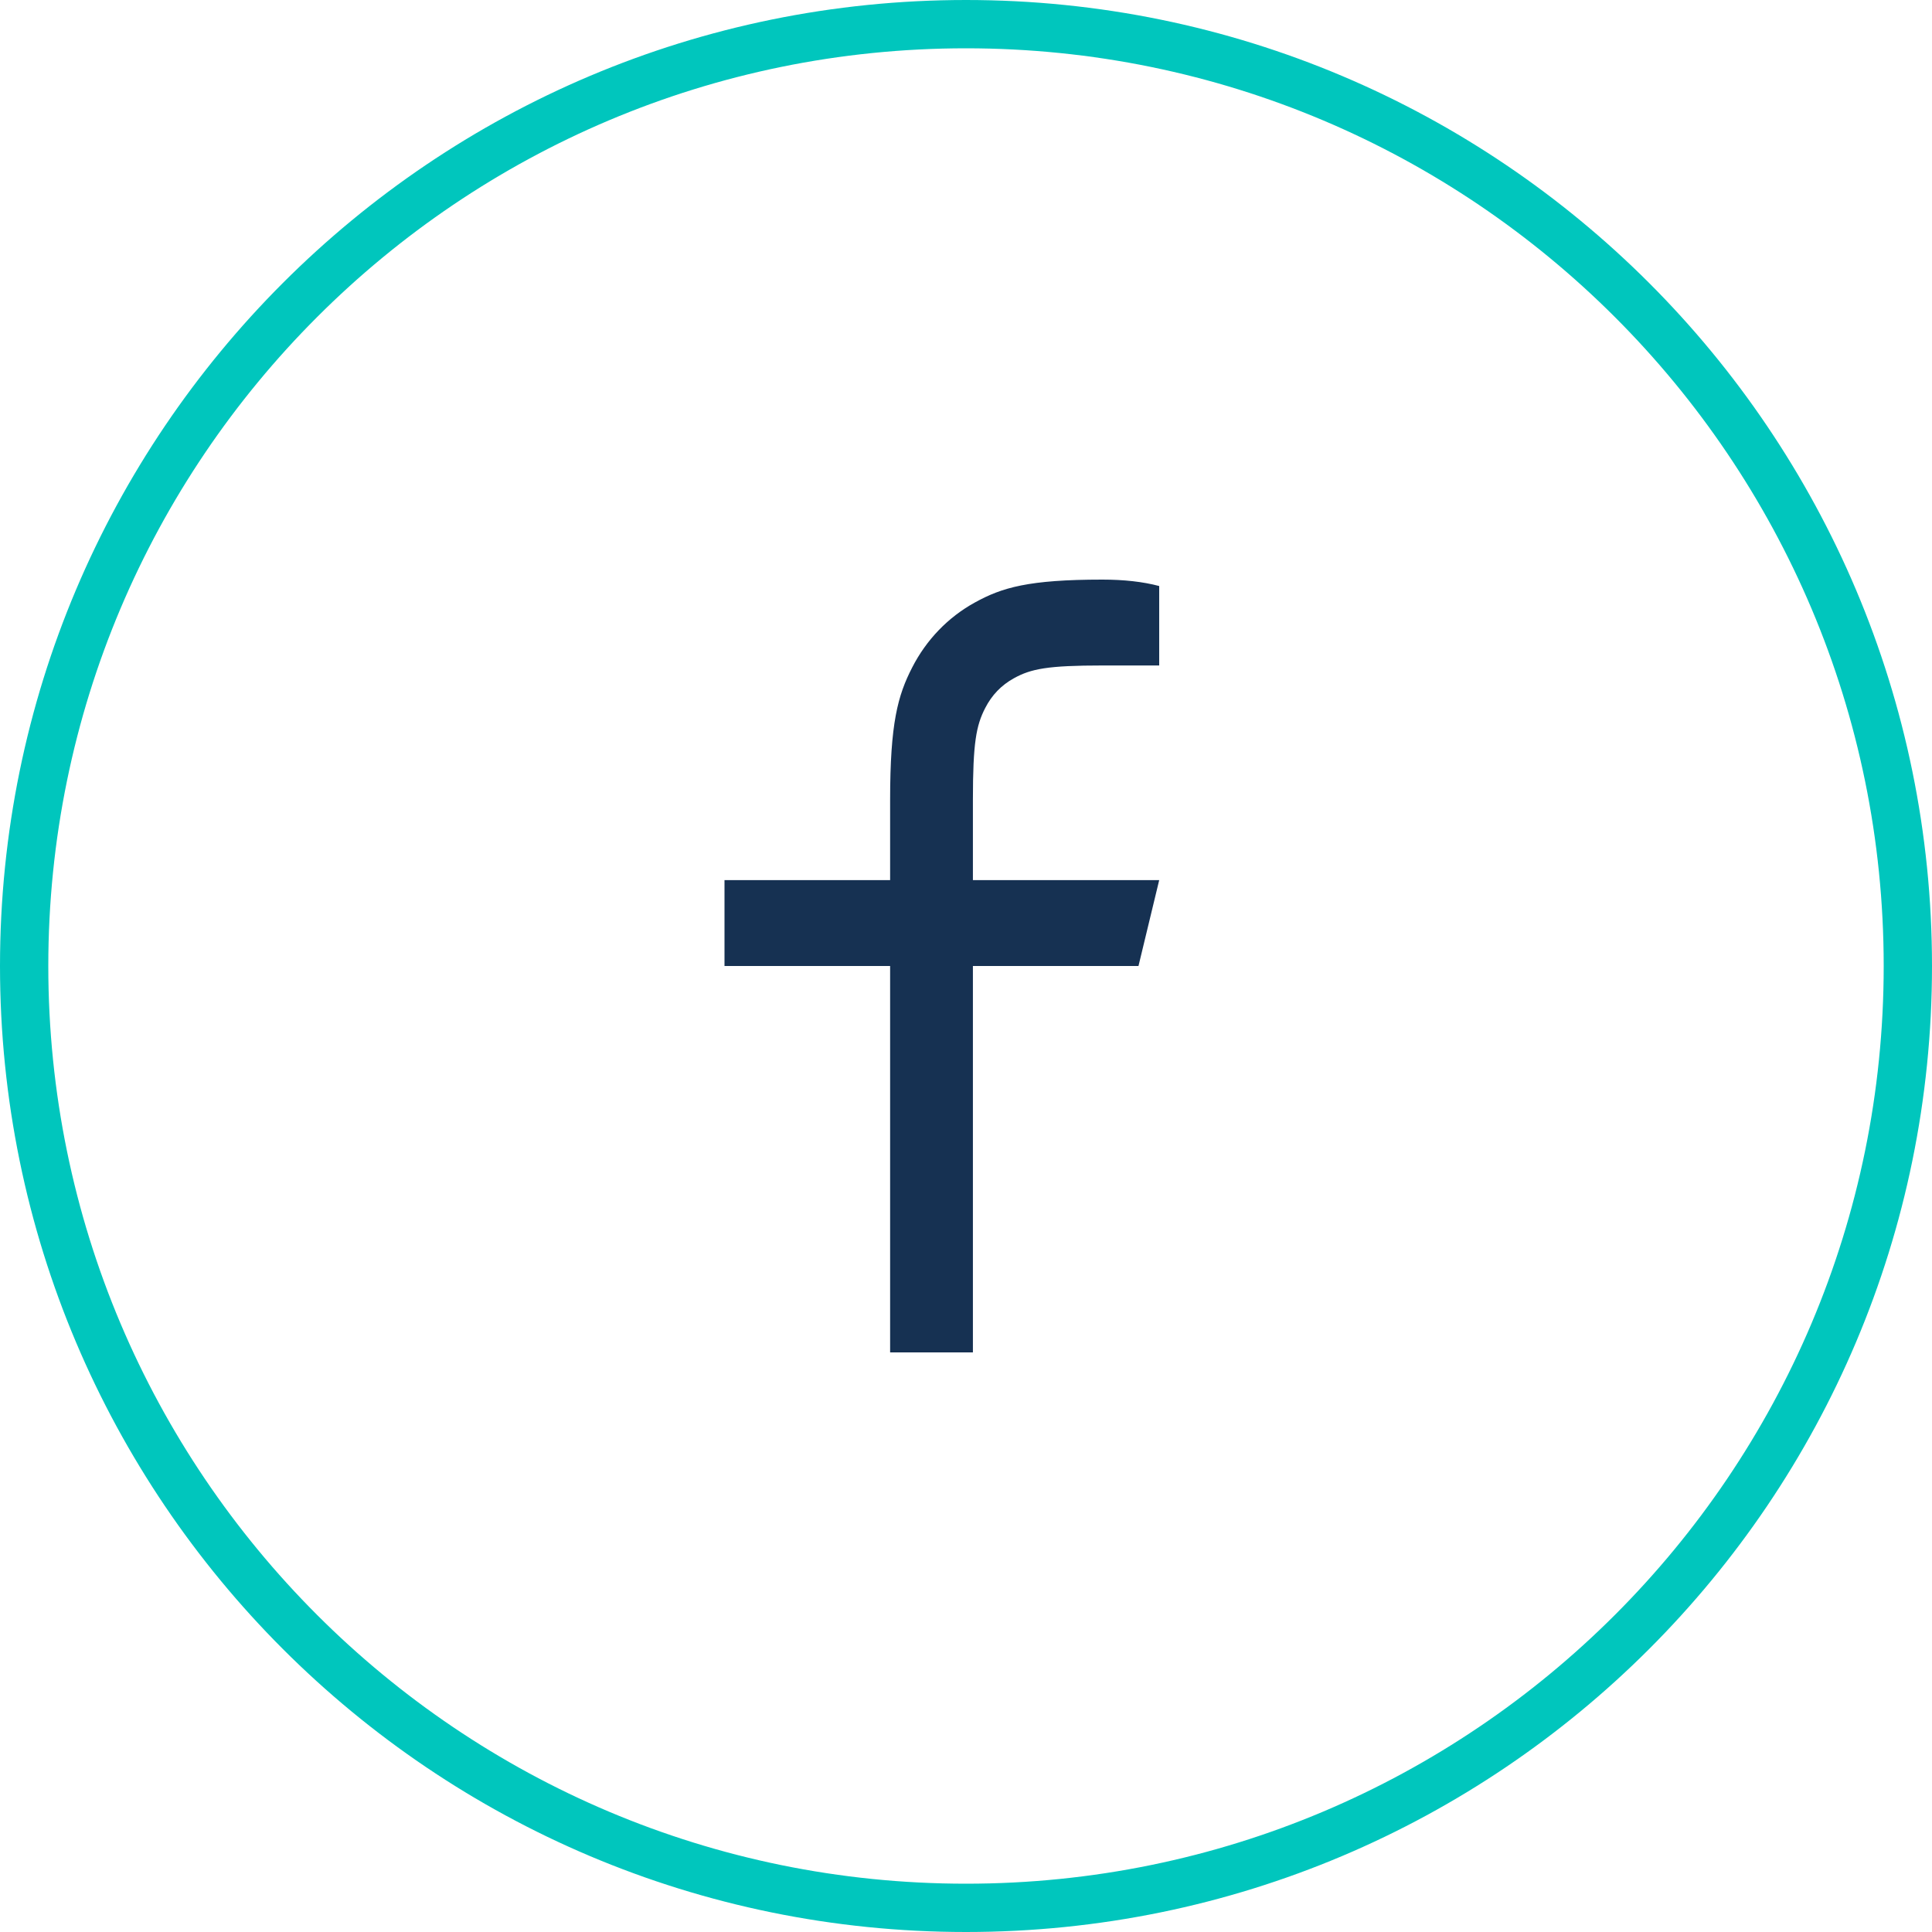
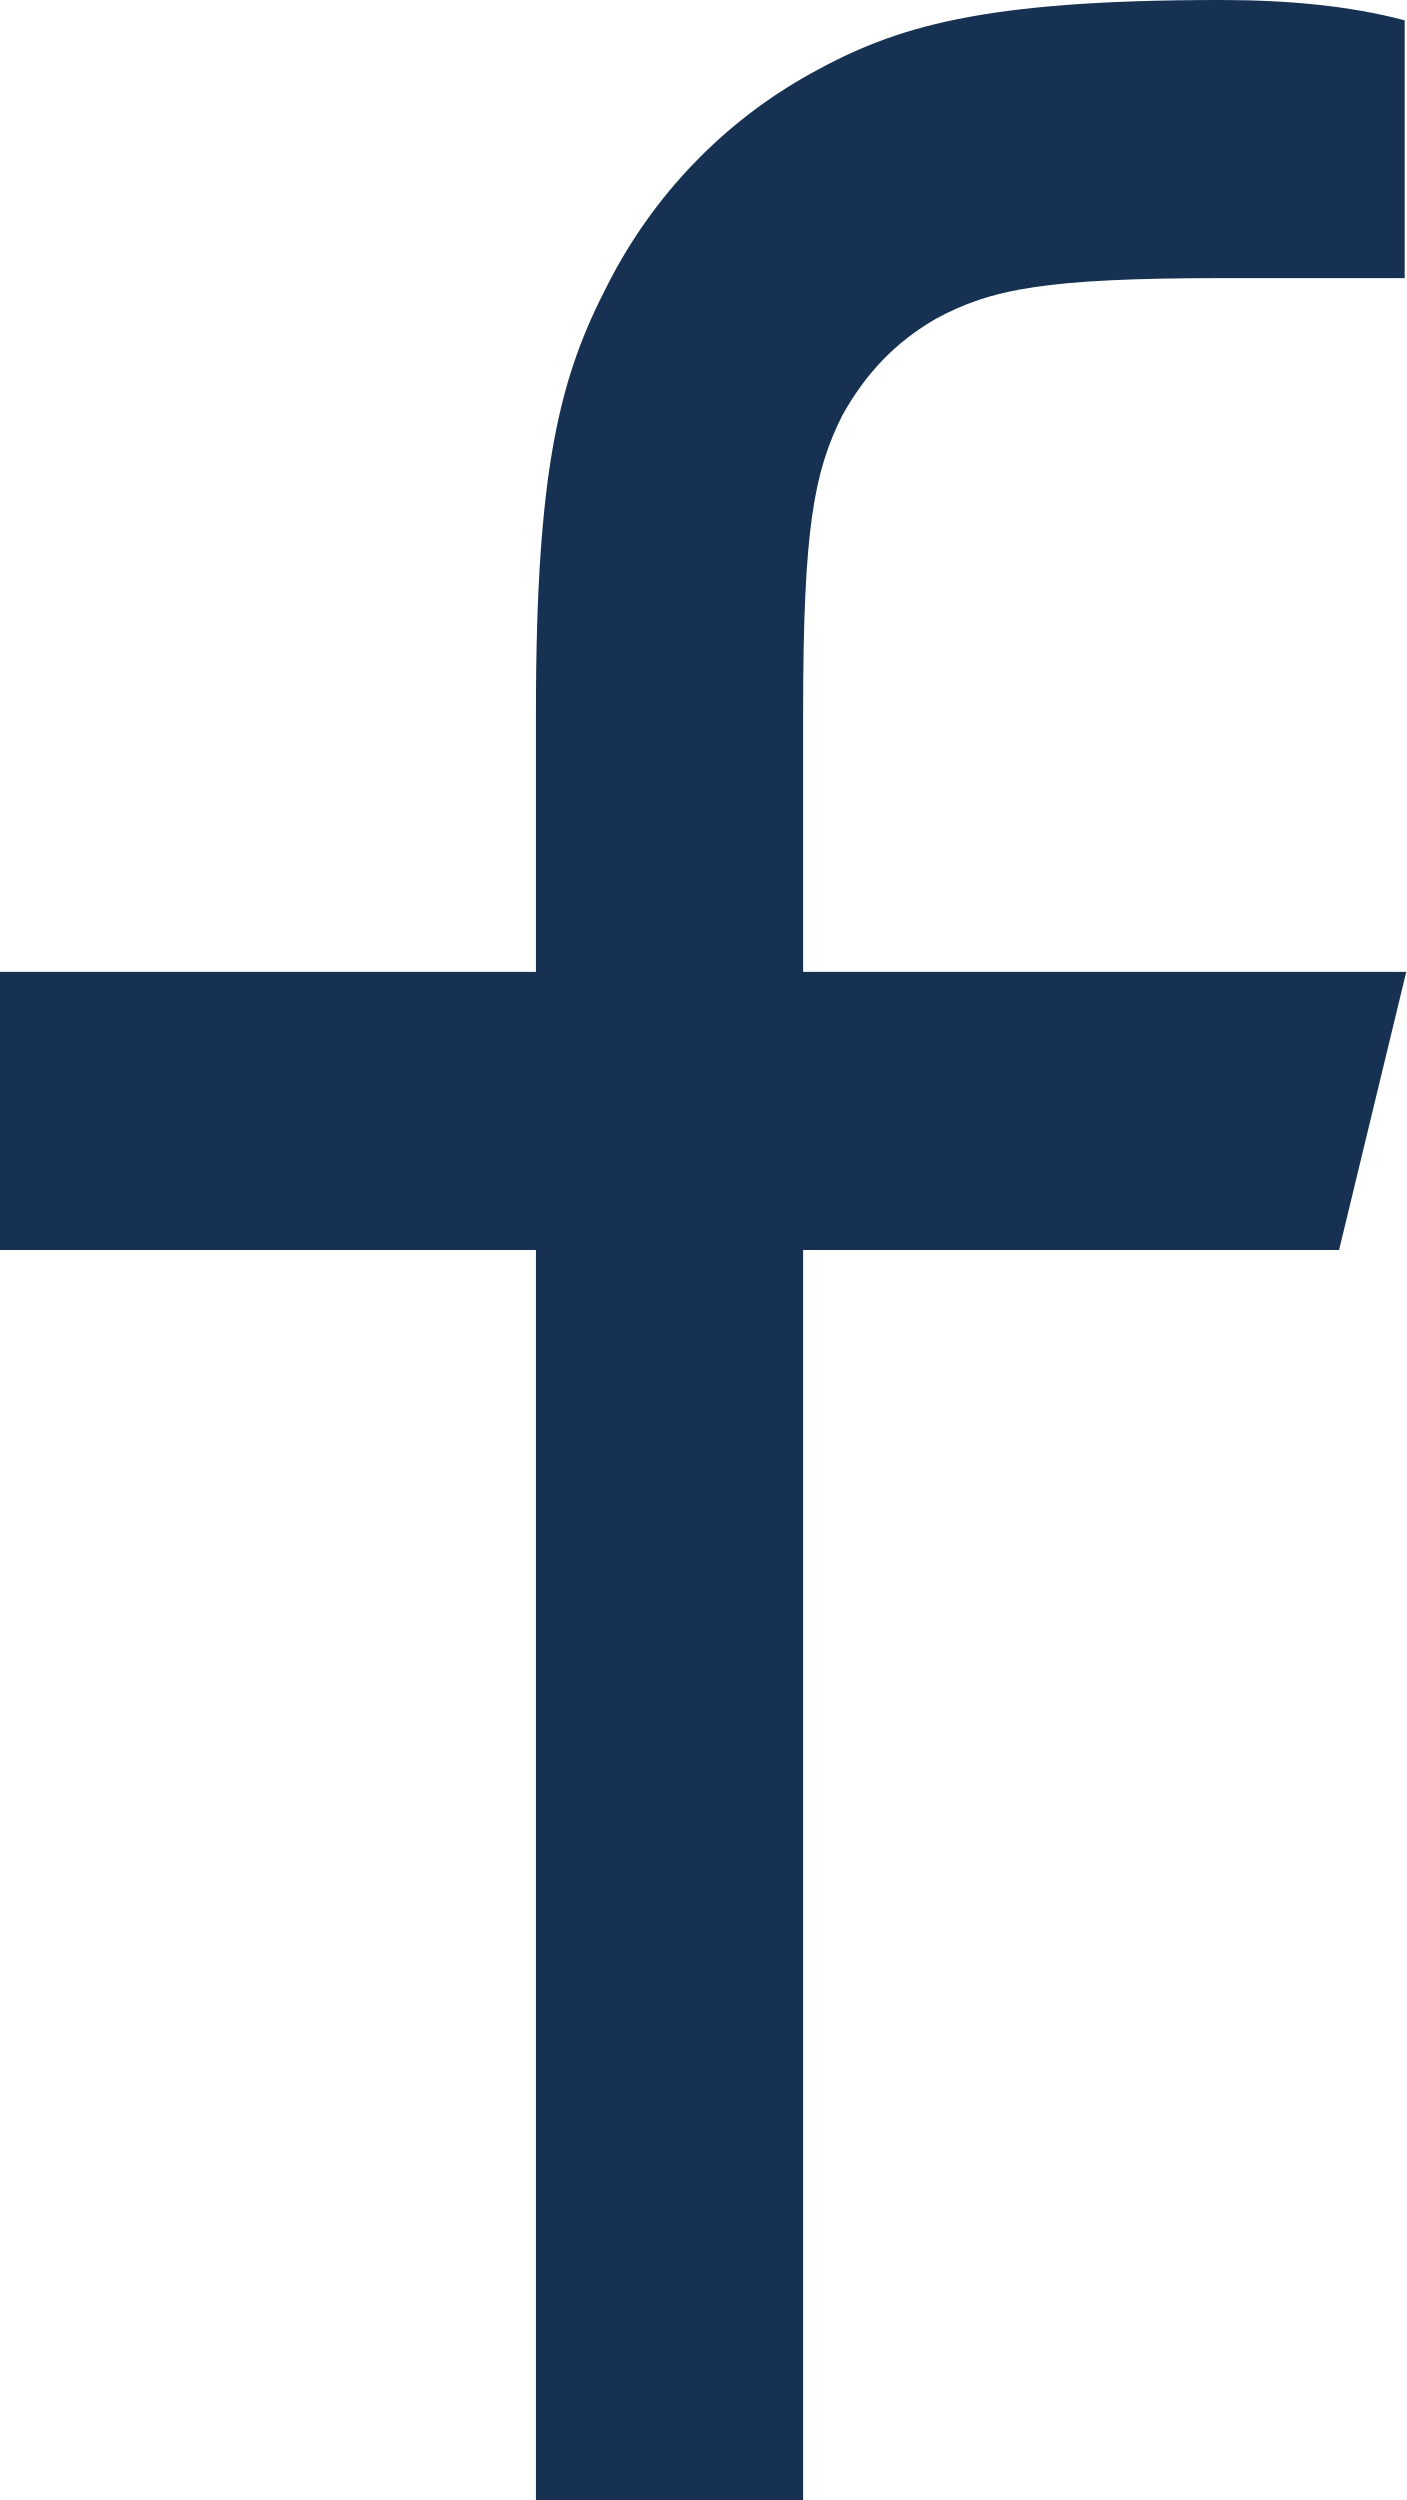
- <svg xmlns="http://www.w3.org/2000/svg" width="40" height="40" viewBox="0 0 40 40" fill="none">
-   <path d="M20 0.5C30.77 0.5 39.5 9.23 39.5 20C39.5 30.77 30.77 39.5 20 39.5C9.23 39.5 0.5 30.77 0.5 20C0.5 9.23 9.23 0.5 20 0.5Z" stroke="#00C6BD" />
-   <path d="M20.143 18.222H24L23.571 20H20.143V28H18.429V20H15V18.222H18.429V16.558C18.429 14.973 18.588 14.398 18.886 13.819C19.179 13.246 19.63 12.778 20.182 12.475C20.741 12.165 21.296 12 22.824 12C23.271 12 23.664 12.044 24 12.133V13.778H22.824C21.689 13.778 21.344 13.847 20.991 14.043C20.731 14.187 20.537 14.388 20.398 14.658C20.21 15.023 20.143 15.381 20.143 16.558V18.222Z" fill="#163152" />
+ <svg xmlns="http://www.w3.org/2000/svg" fill="none" width="9" height="16" viewBox="0 0 9 16">
+   <path d="M5.14 6.22H9L8.57 8H5.14v8H3.43V8H0V6.22h3.43V4.56c0-1.59.16-2.16.46-2.74.29-.57.74-1.04 1.3-1.35C5.73.17 6.28 0 7.81 0c.45 0 .84.04 1.18.13v1.65H7.82c-1.13 0-1.48.07-1.83.26-.26.15-.45.35-.6.62-.18.36-.25.72-.25 1.9v1.66z" fill="#163152" />
</svg>
